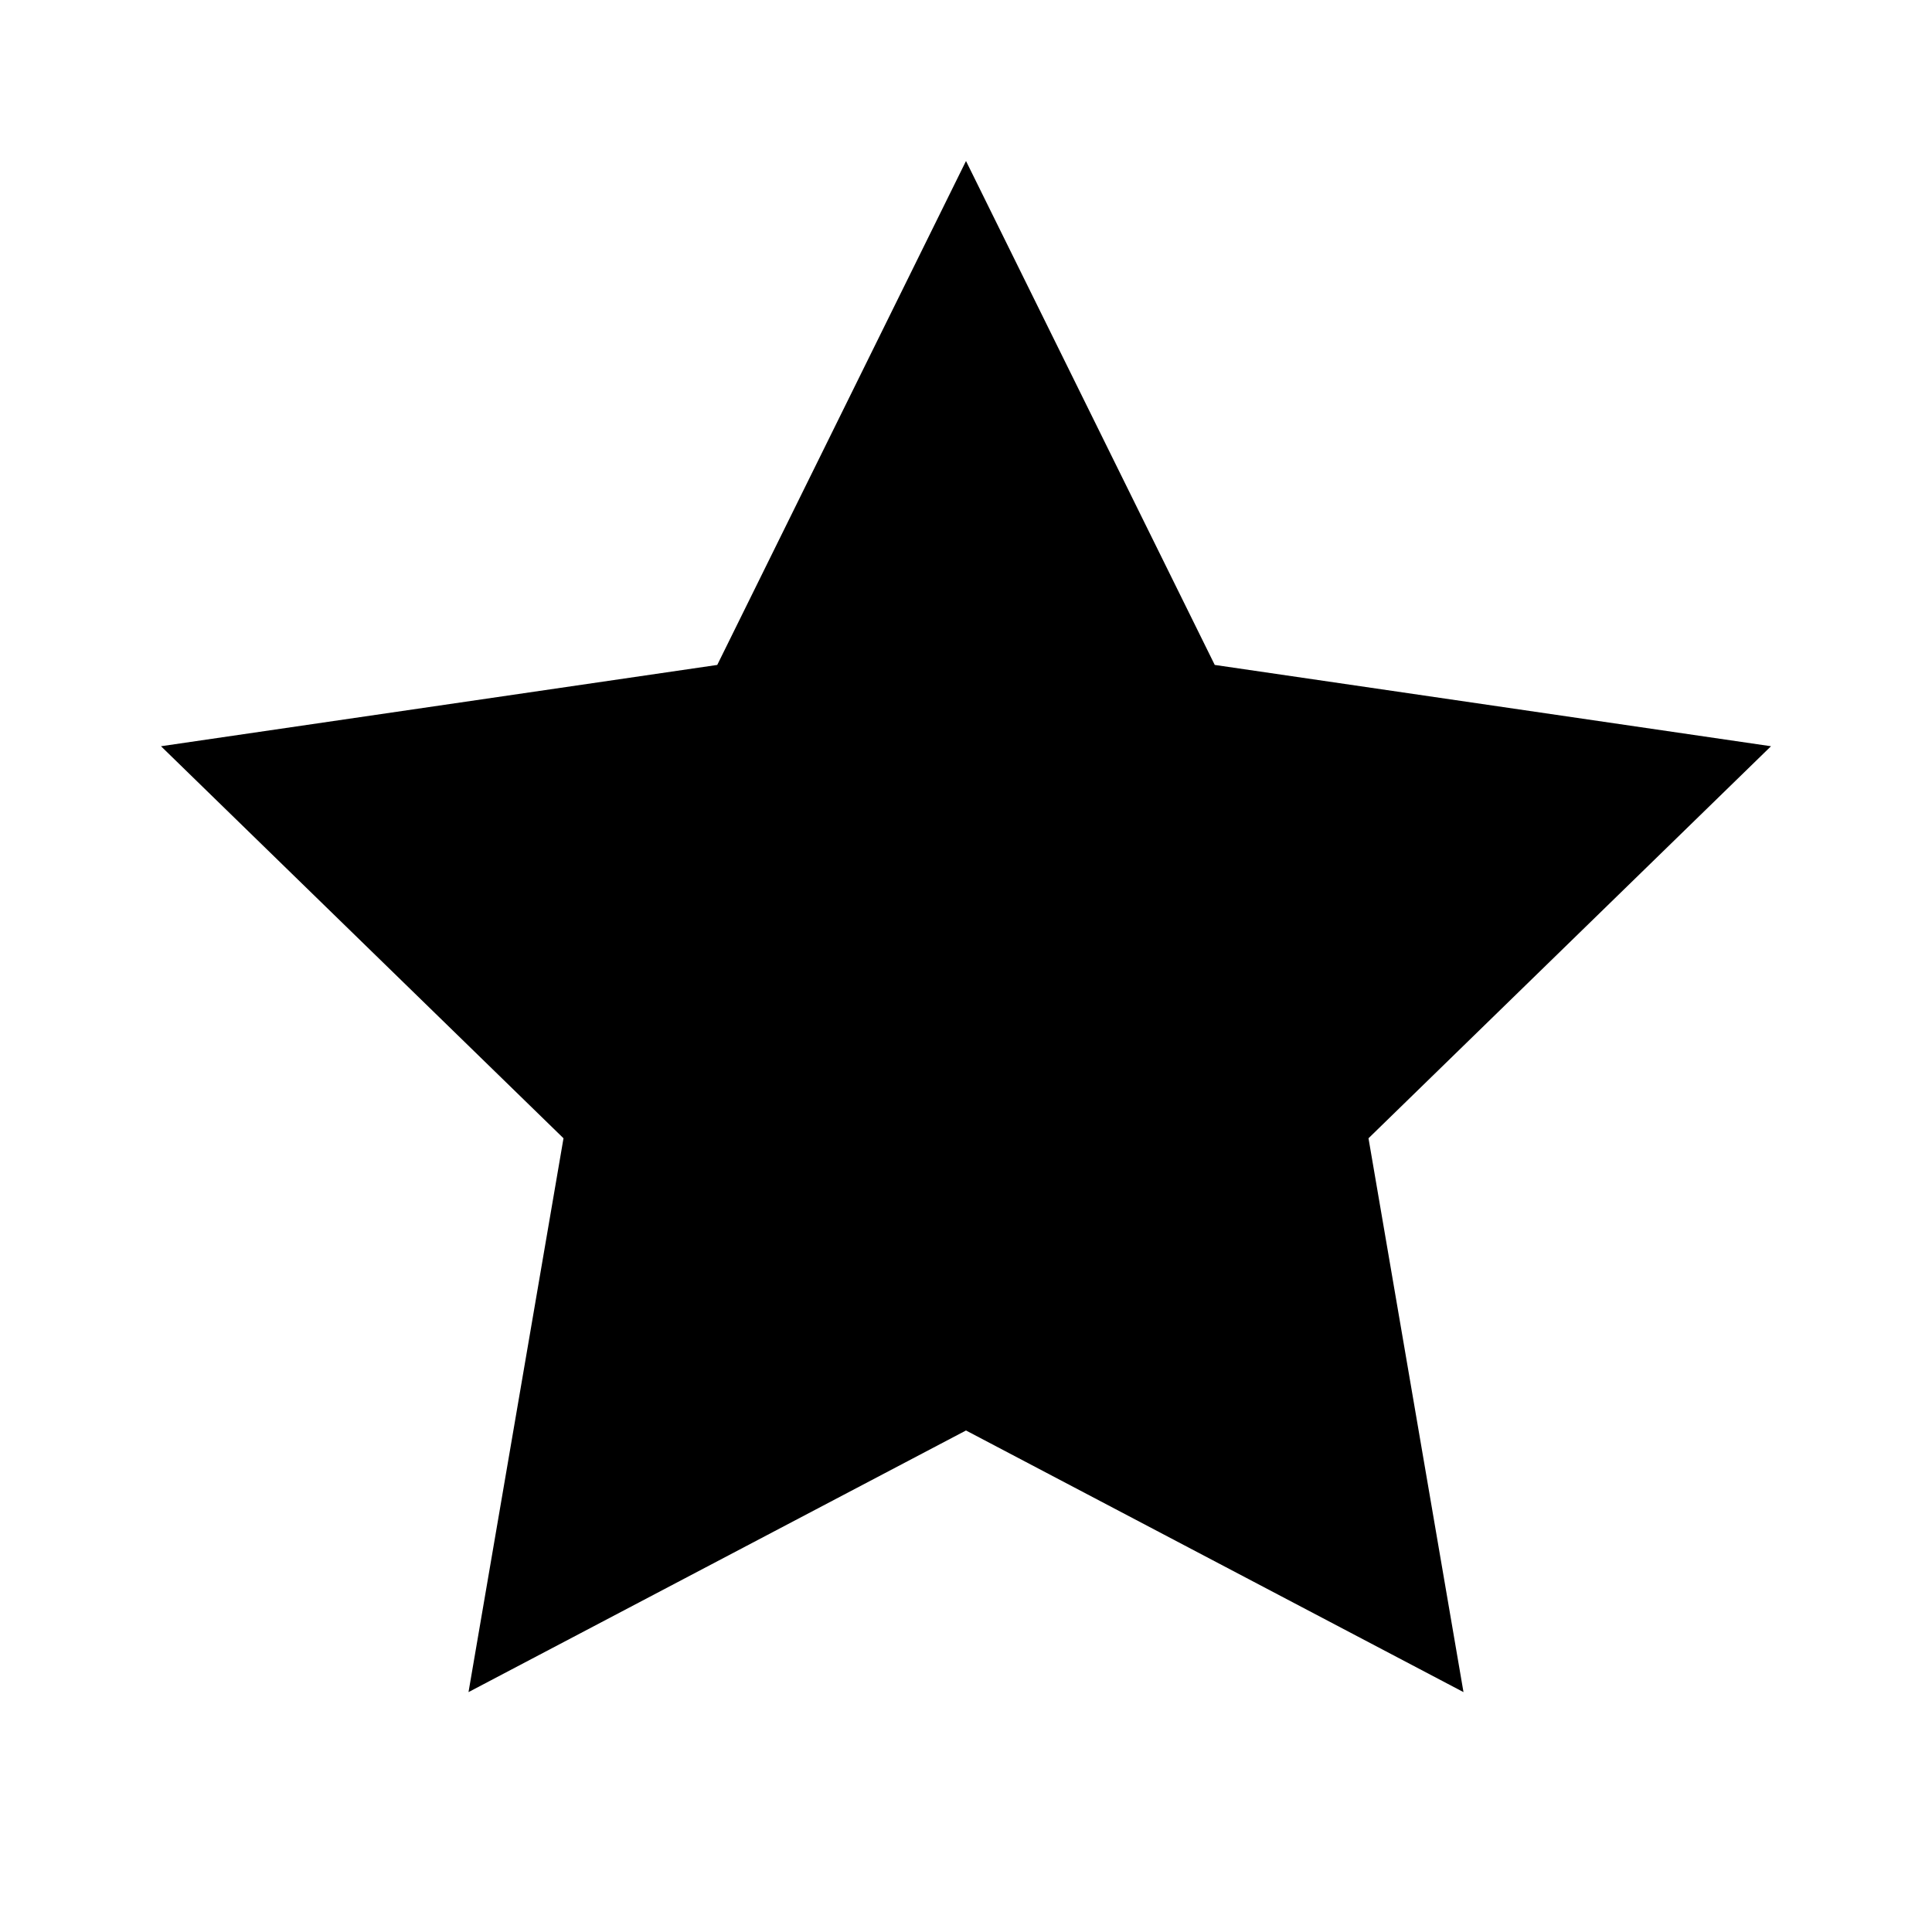
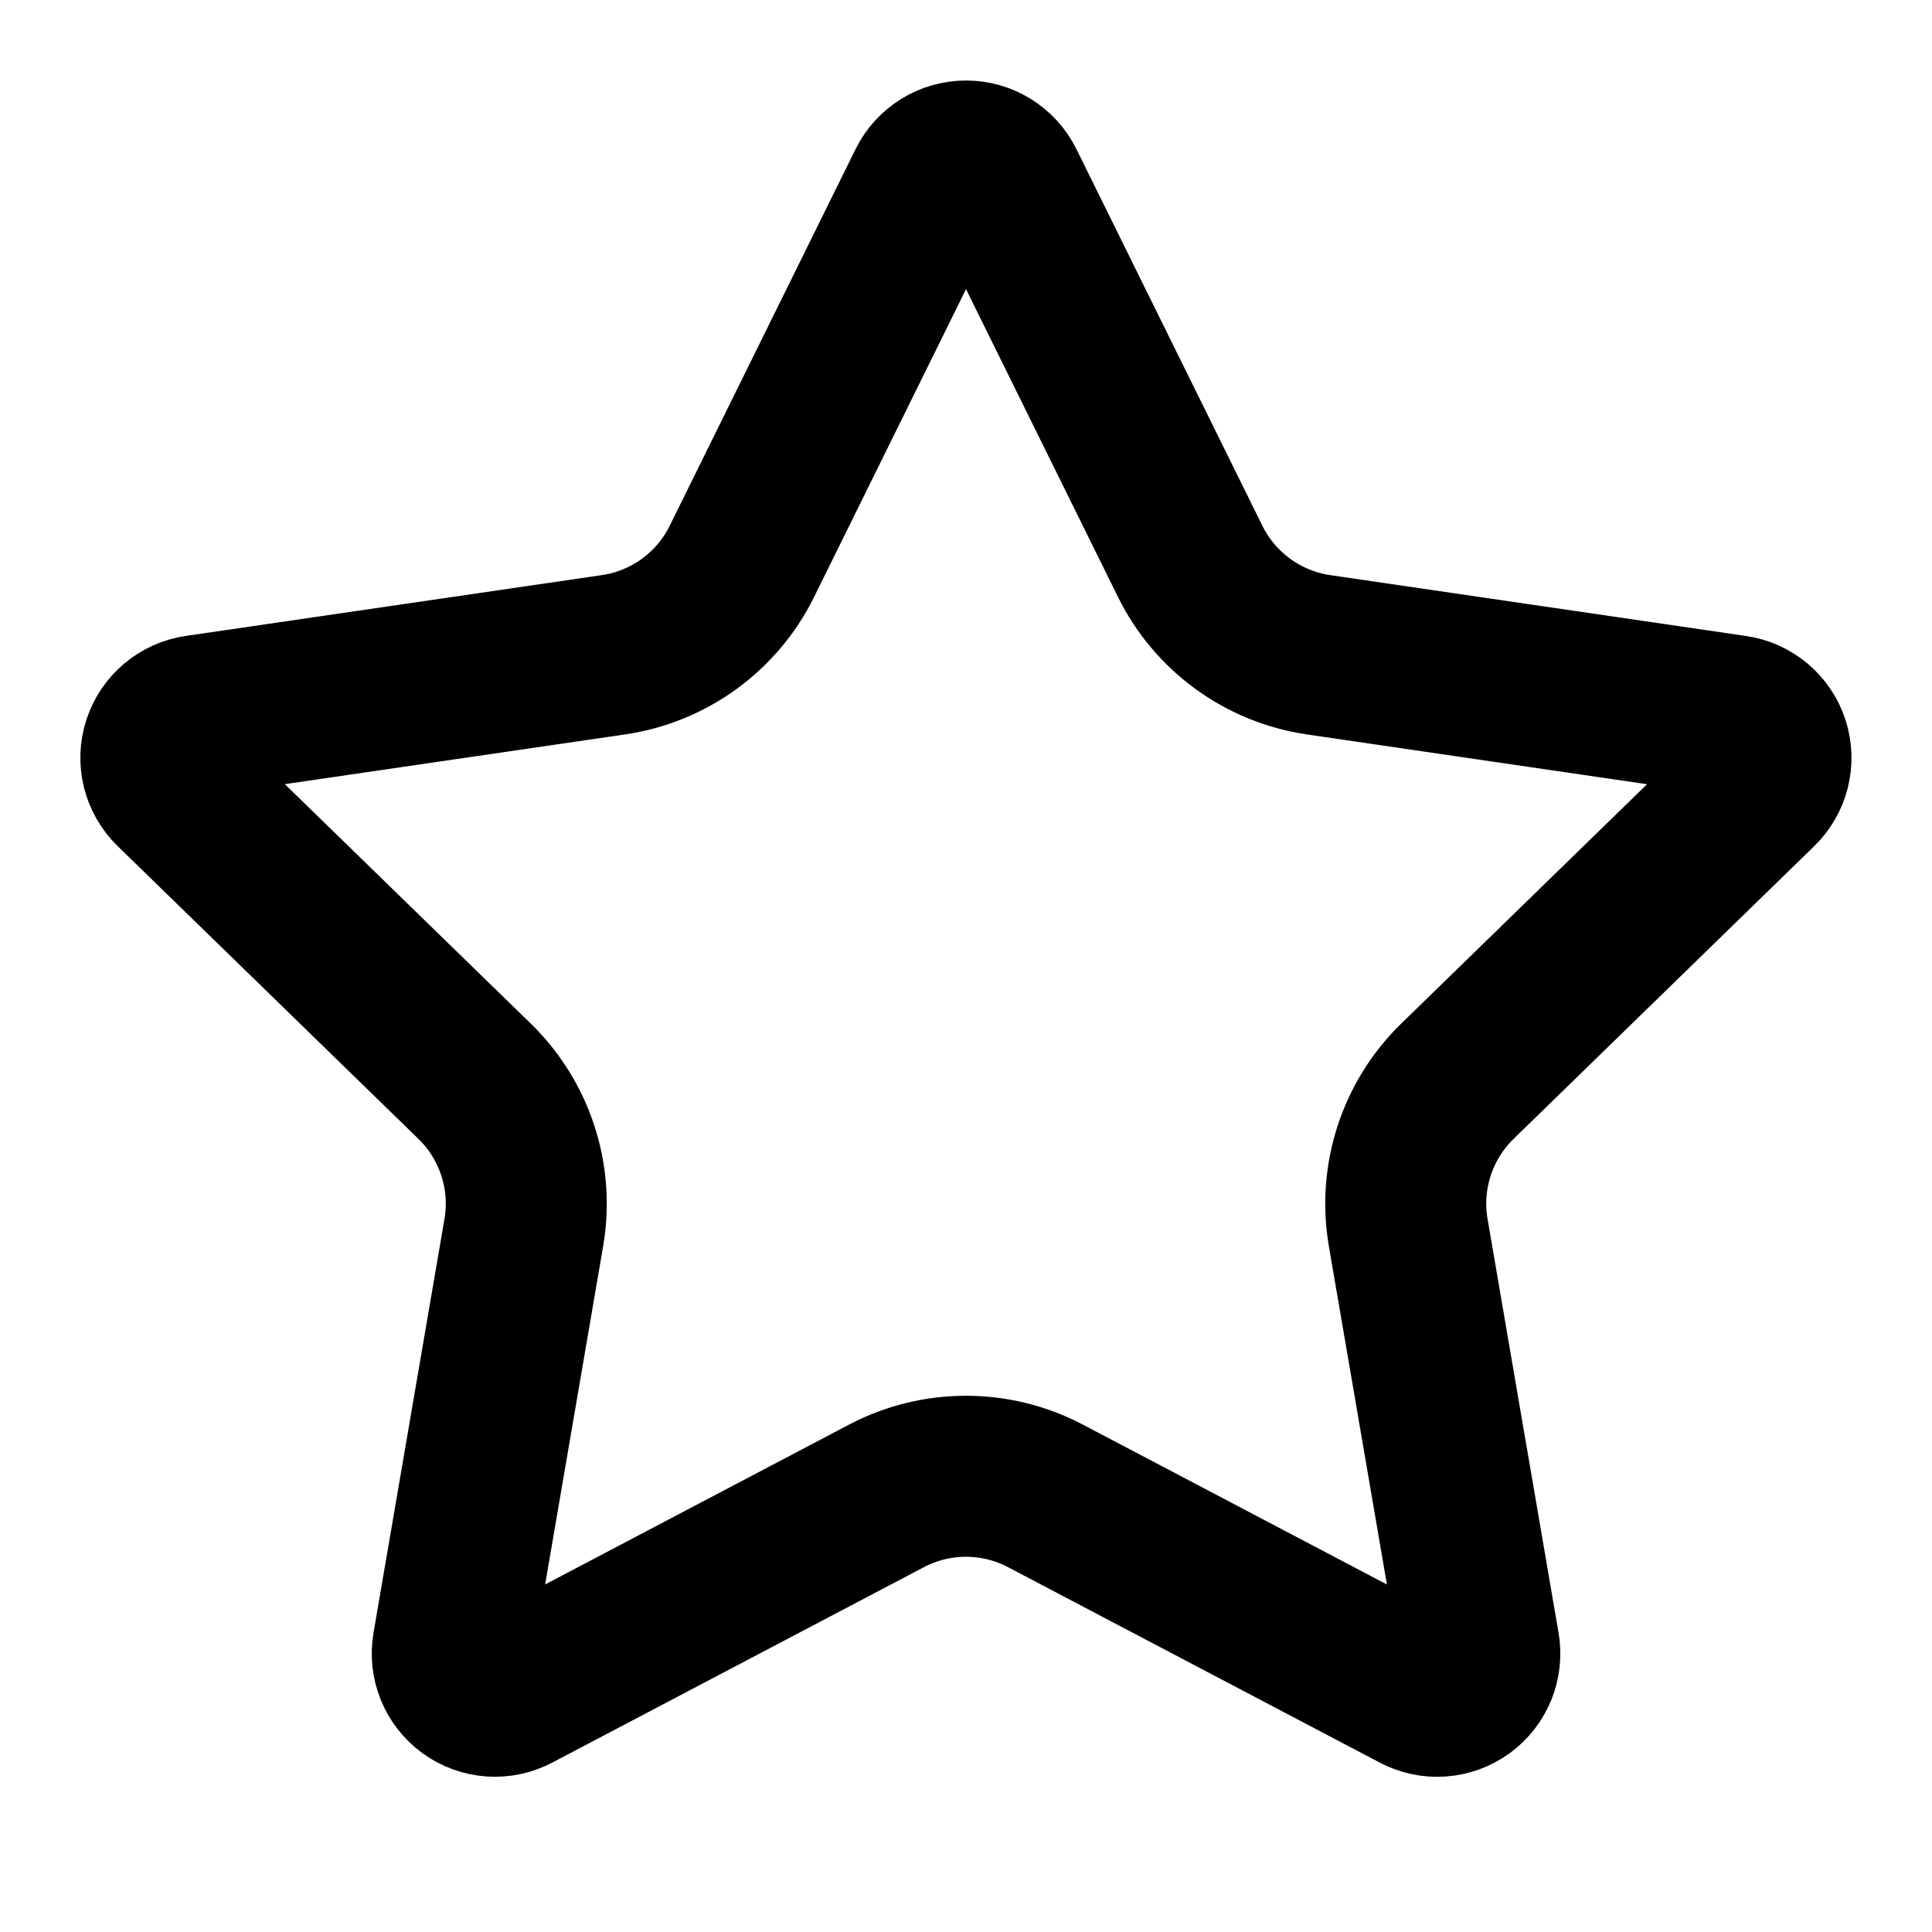
- <svg xmlns="http://www.w3.org/2000/svg" viewBox="0 0 24 24" fill="#000" stroke="none">
-   <polygon points="12 2 15.09 8.26 22 9.27 17 14.14 18.18 21.02 12 17.77 5.82 21.02 7 14.14 2 9.27 8.91 8.26 12 2" />
+ <svg xmlns="http://www.w3.org/2000/svg" viewBox="0 0 24 24" fill="none" stroke="#000" stroke-width="2" stroke-linecap="round" stroke-linejoin="round">
+   <path d="M11.525 2.295a.53.53 0 0 1 .95 0l2.31 4.679a2.123 2.123 0 0 0 1.595 1.16l5.166.756a.53.53 0 0 1 .294.904l-3.736 3.638a2.123 2.123 0 0 0-.611 1.878l.882 5.14a.53.53 0 0 1-.771.56l-4.618-2.428a2.122 2.122 0 0 0-1.973 0L6.396 21.01a.53.53 0 0 1-.77-.56l.881-5.139a2.122 2.122 0 0 0-.611-1.879L2.16 9.795a.53.53 0 0 1 .294-.906l5.165-.755a2.122 2.122 0 0 0 1.597-1.16z" />
</svg>
